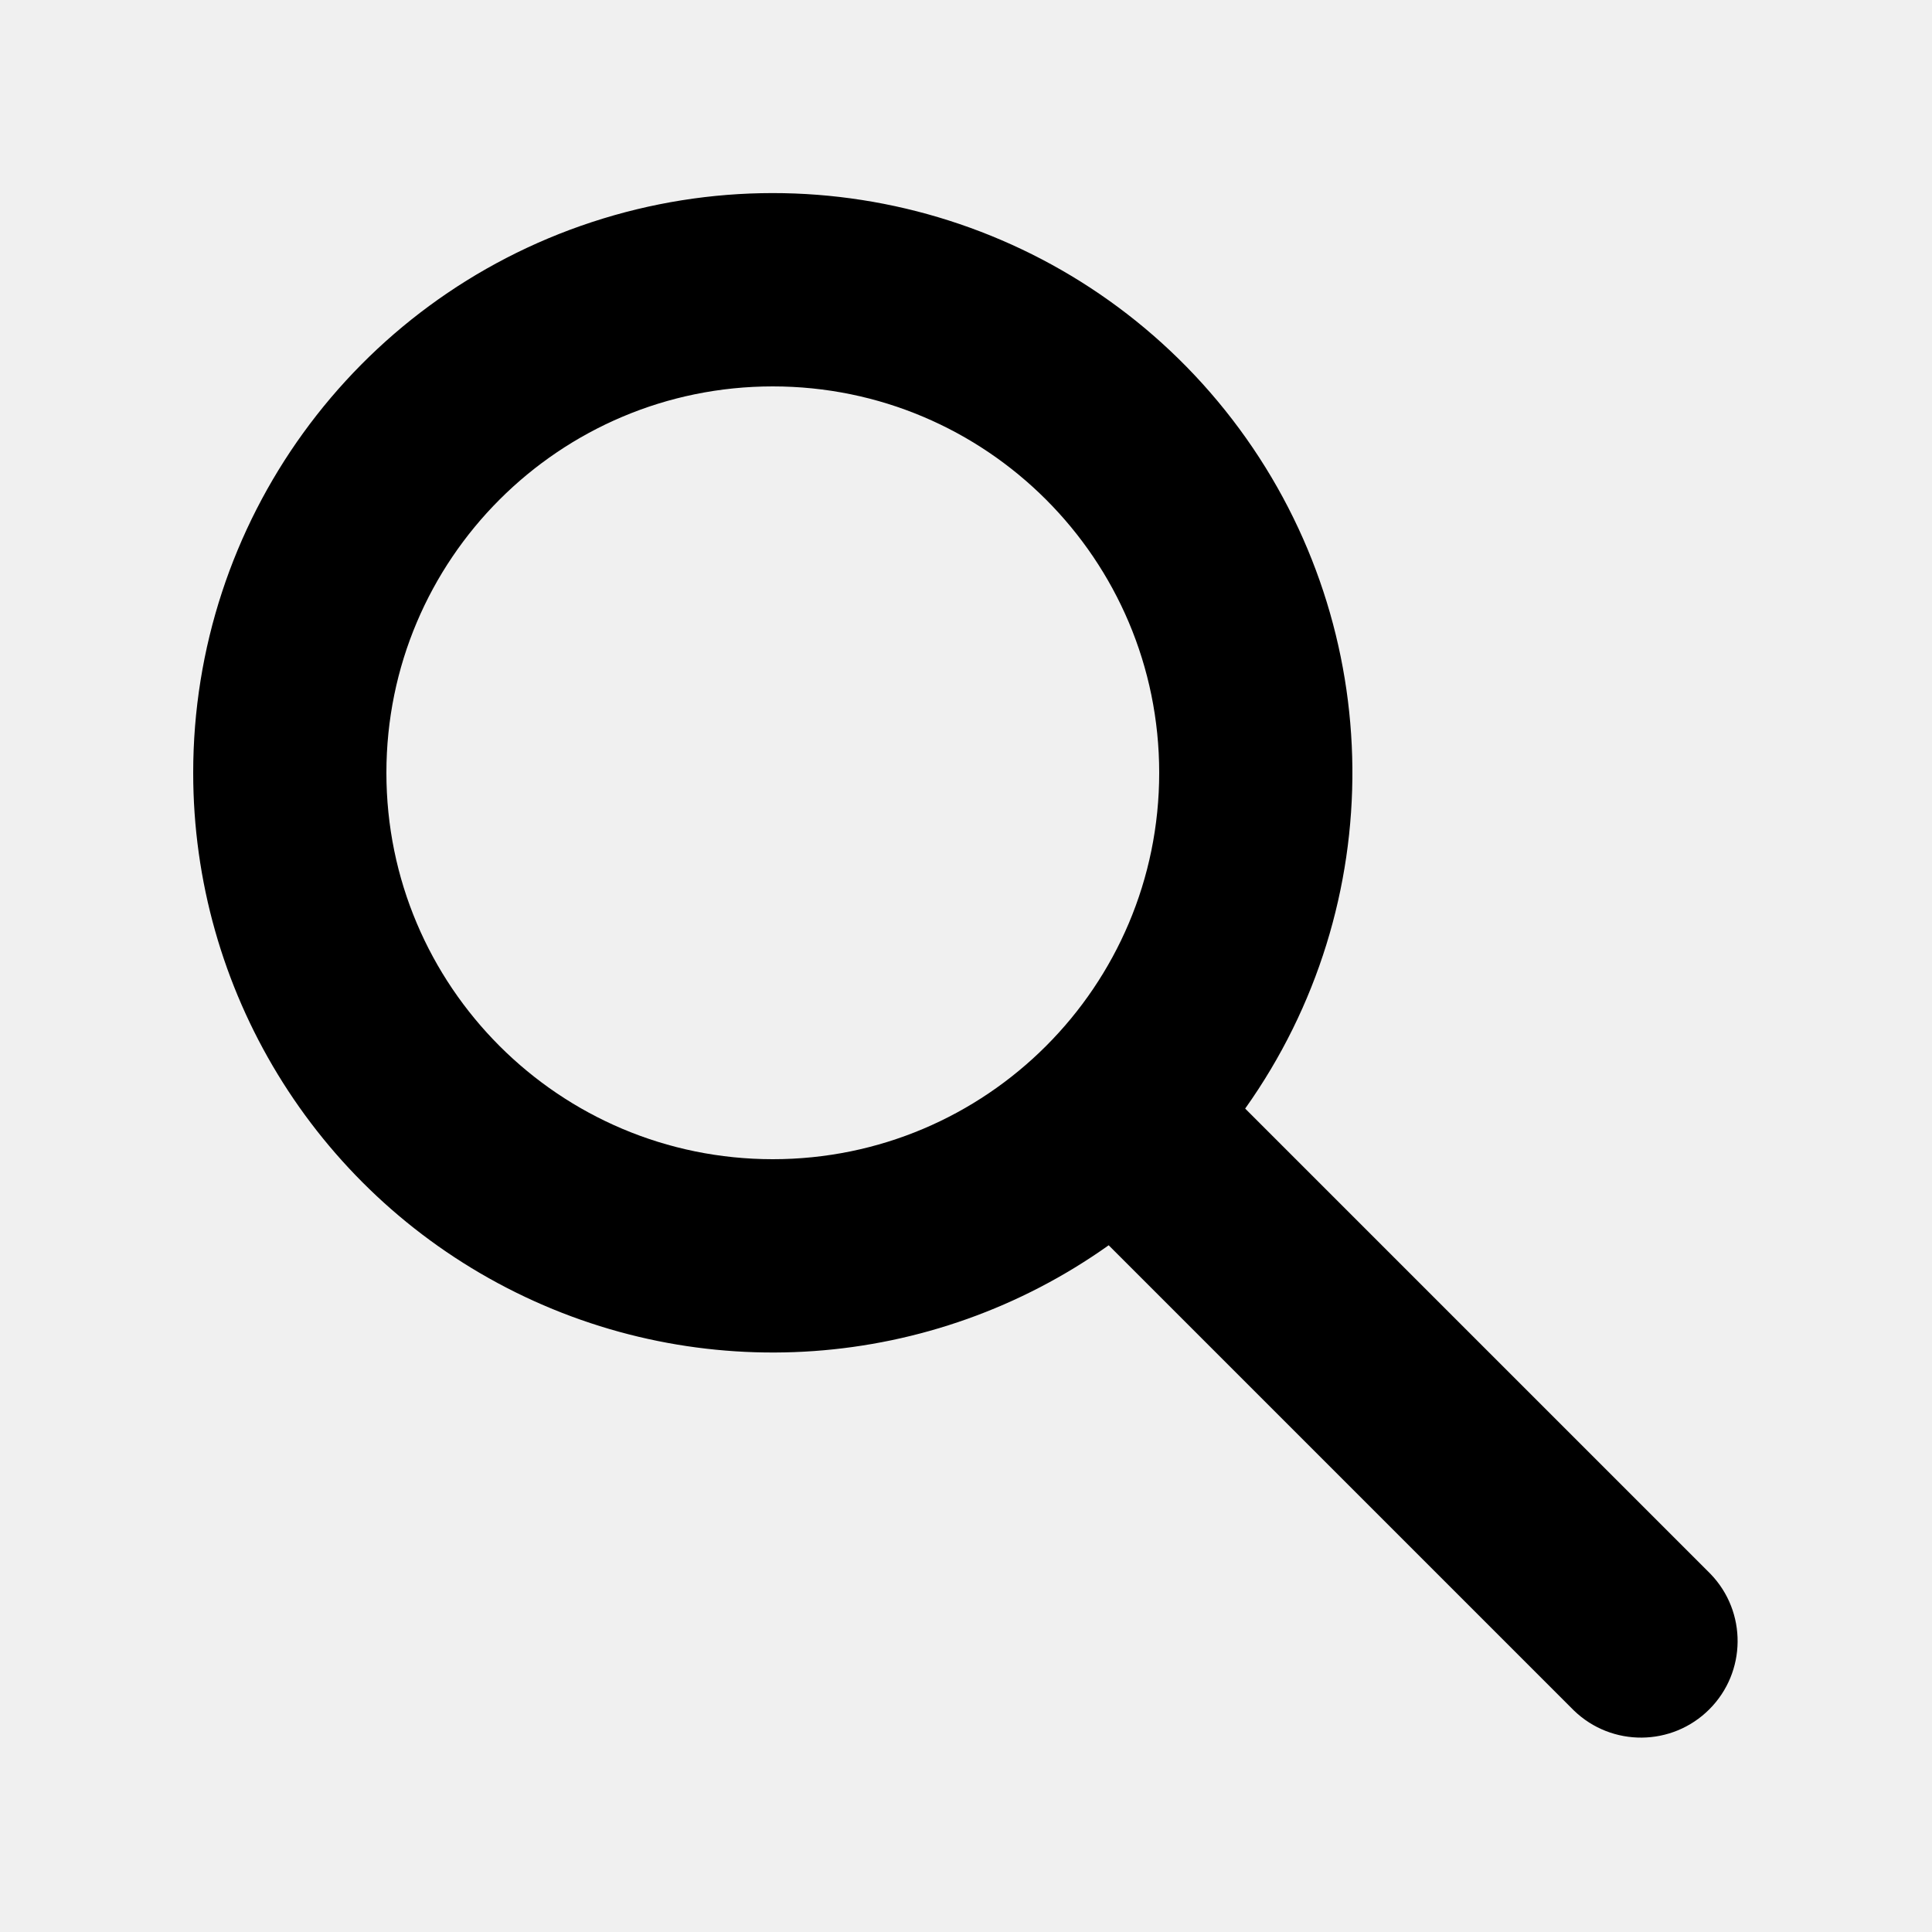
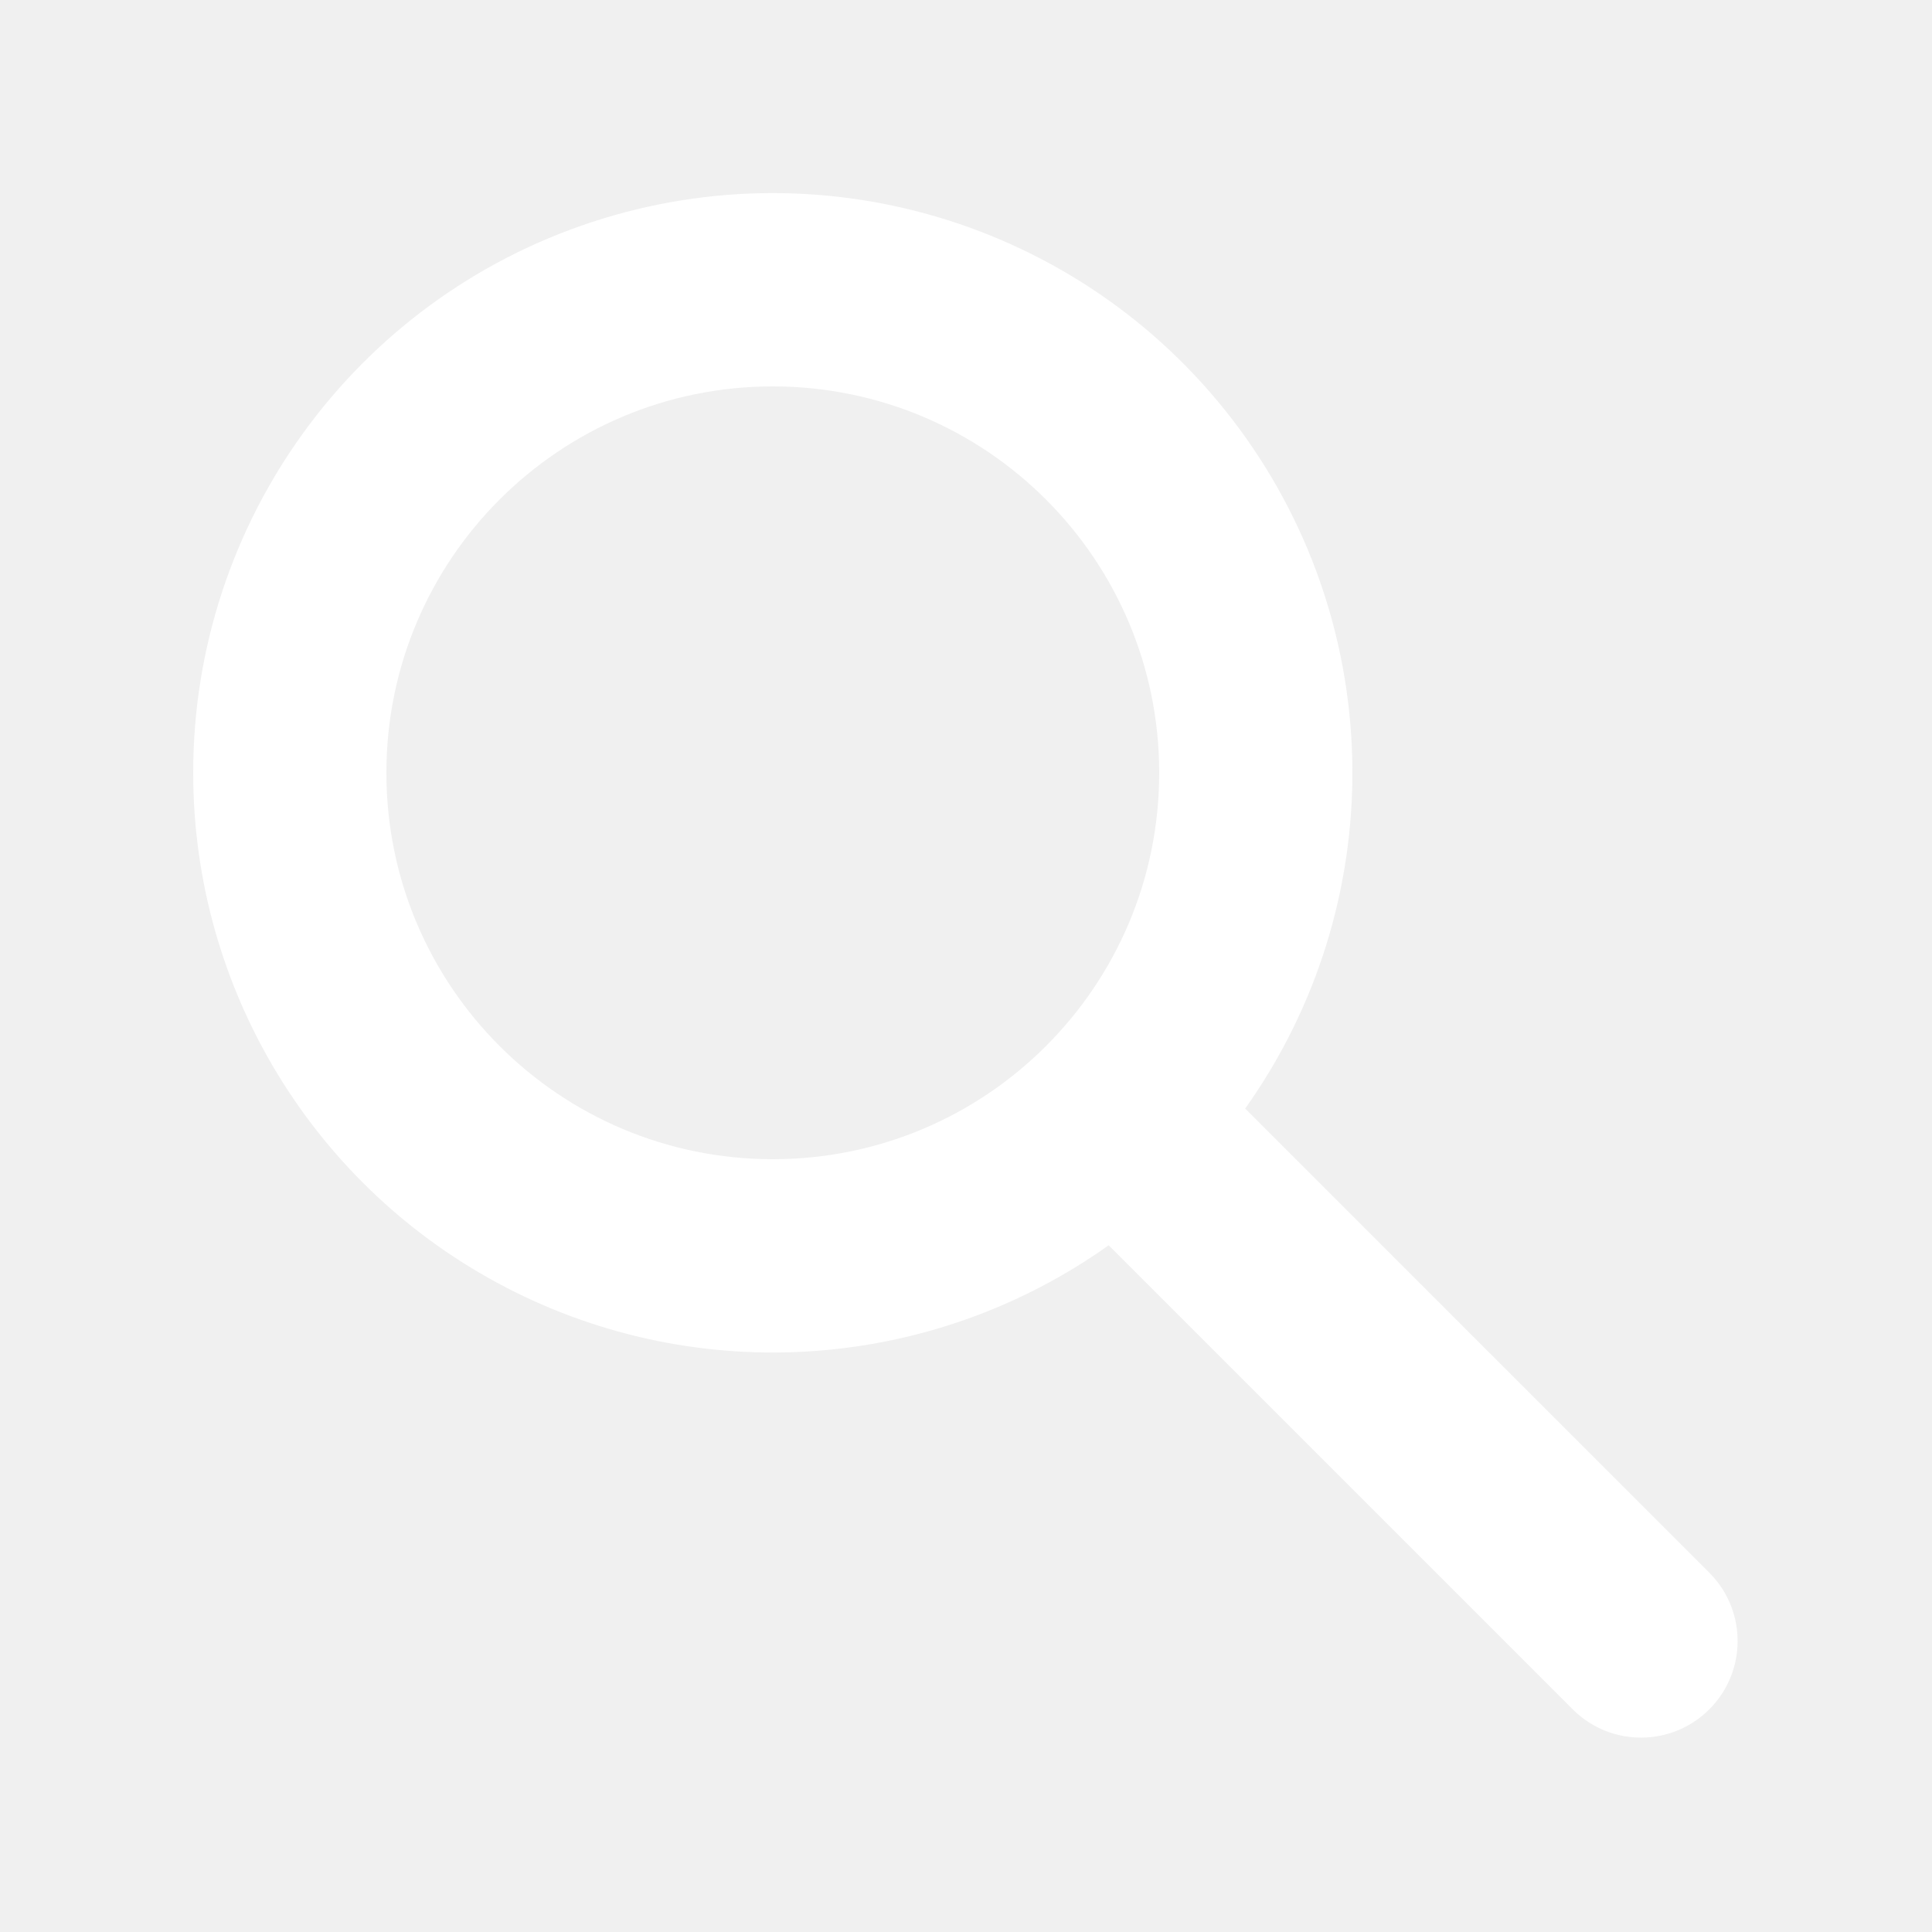
- <svg xmlns="http://www.w3.org/2000/svg" className="h-5 w-5" viewBox="0 0 20 20" fill="currentColor">
+ <svg xmlns="http://www.w3.org/2000/svg" className="h-5 w-5" viewBox="0 0 20 20" fill="white">
  <path fillRule="evenodd" d="M8 4a4 4 0 100 8 4 4 0 000-8zM2 8a6 6 0 1110.89 3.476l4.817 4.817a1 1 0 01-1.414 1.414l-4.816-4.816A6 6 0 012 8z" clipRule="evenodd" />
</svg>
